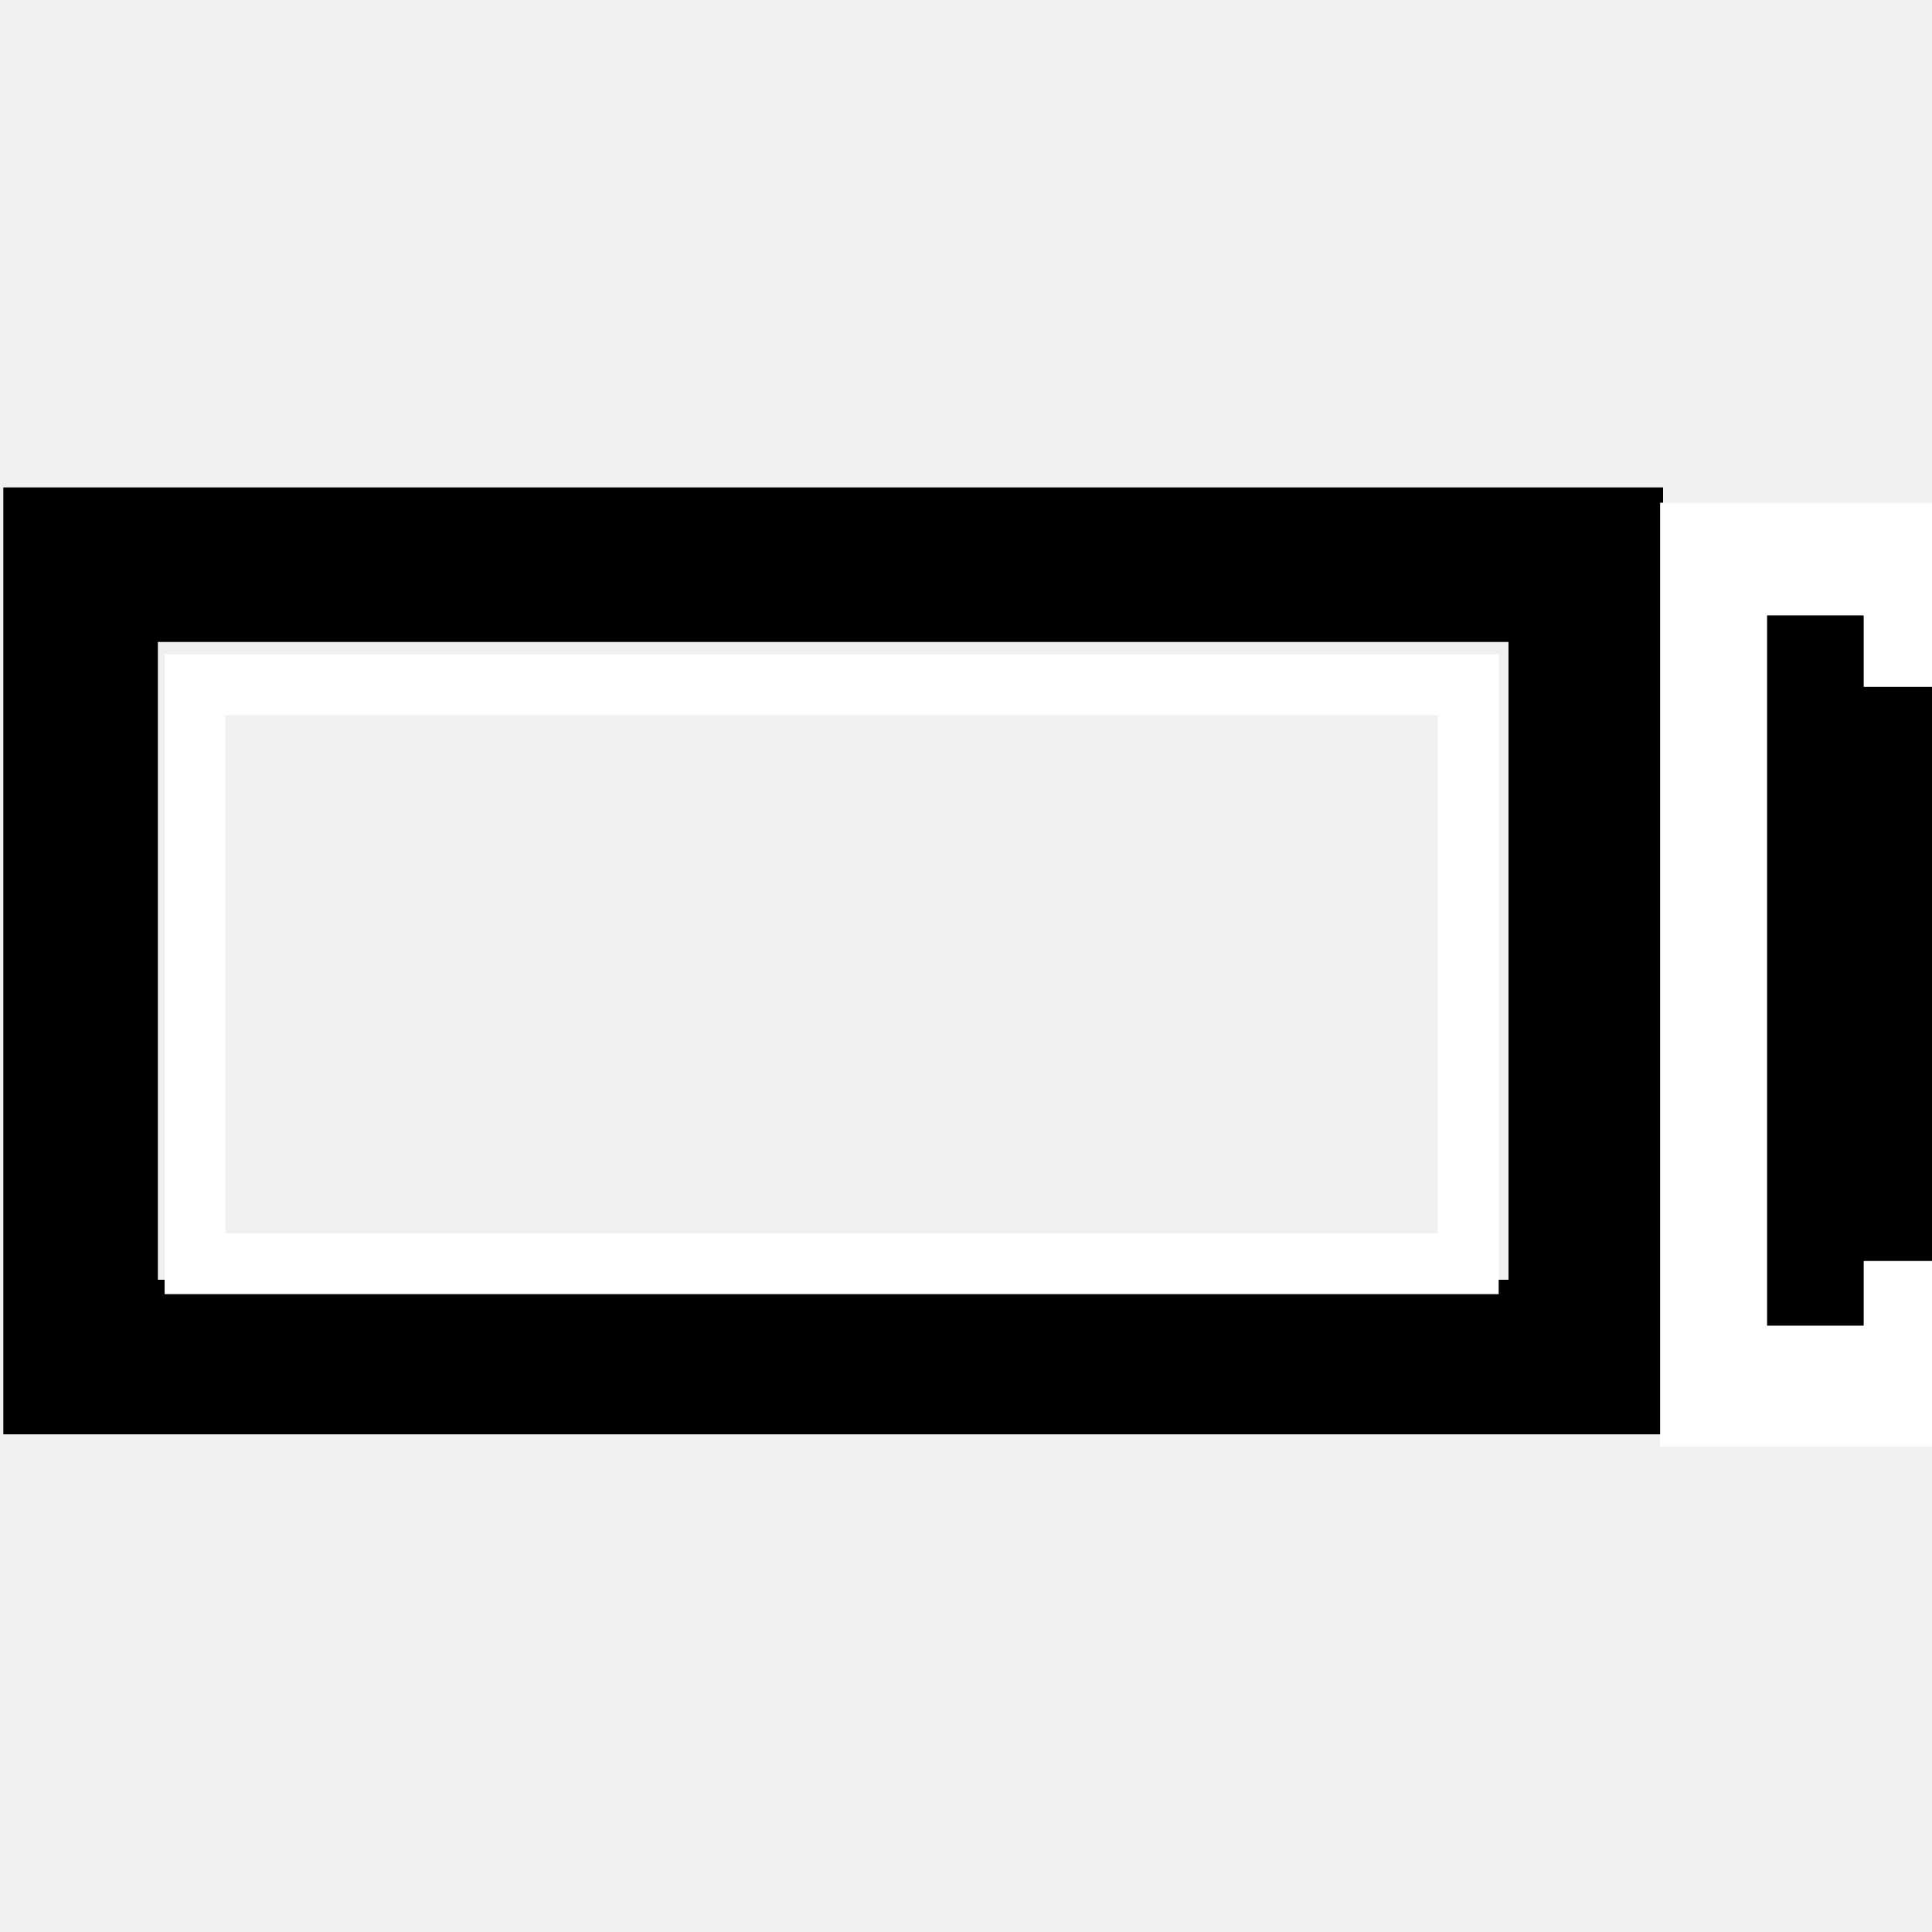
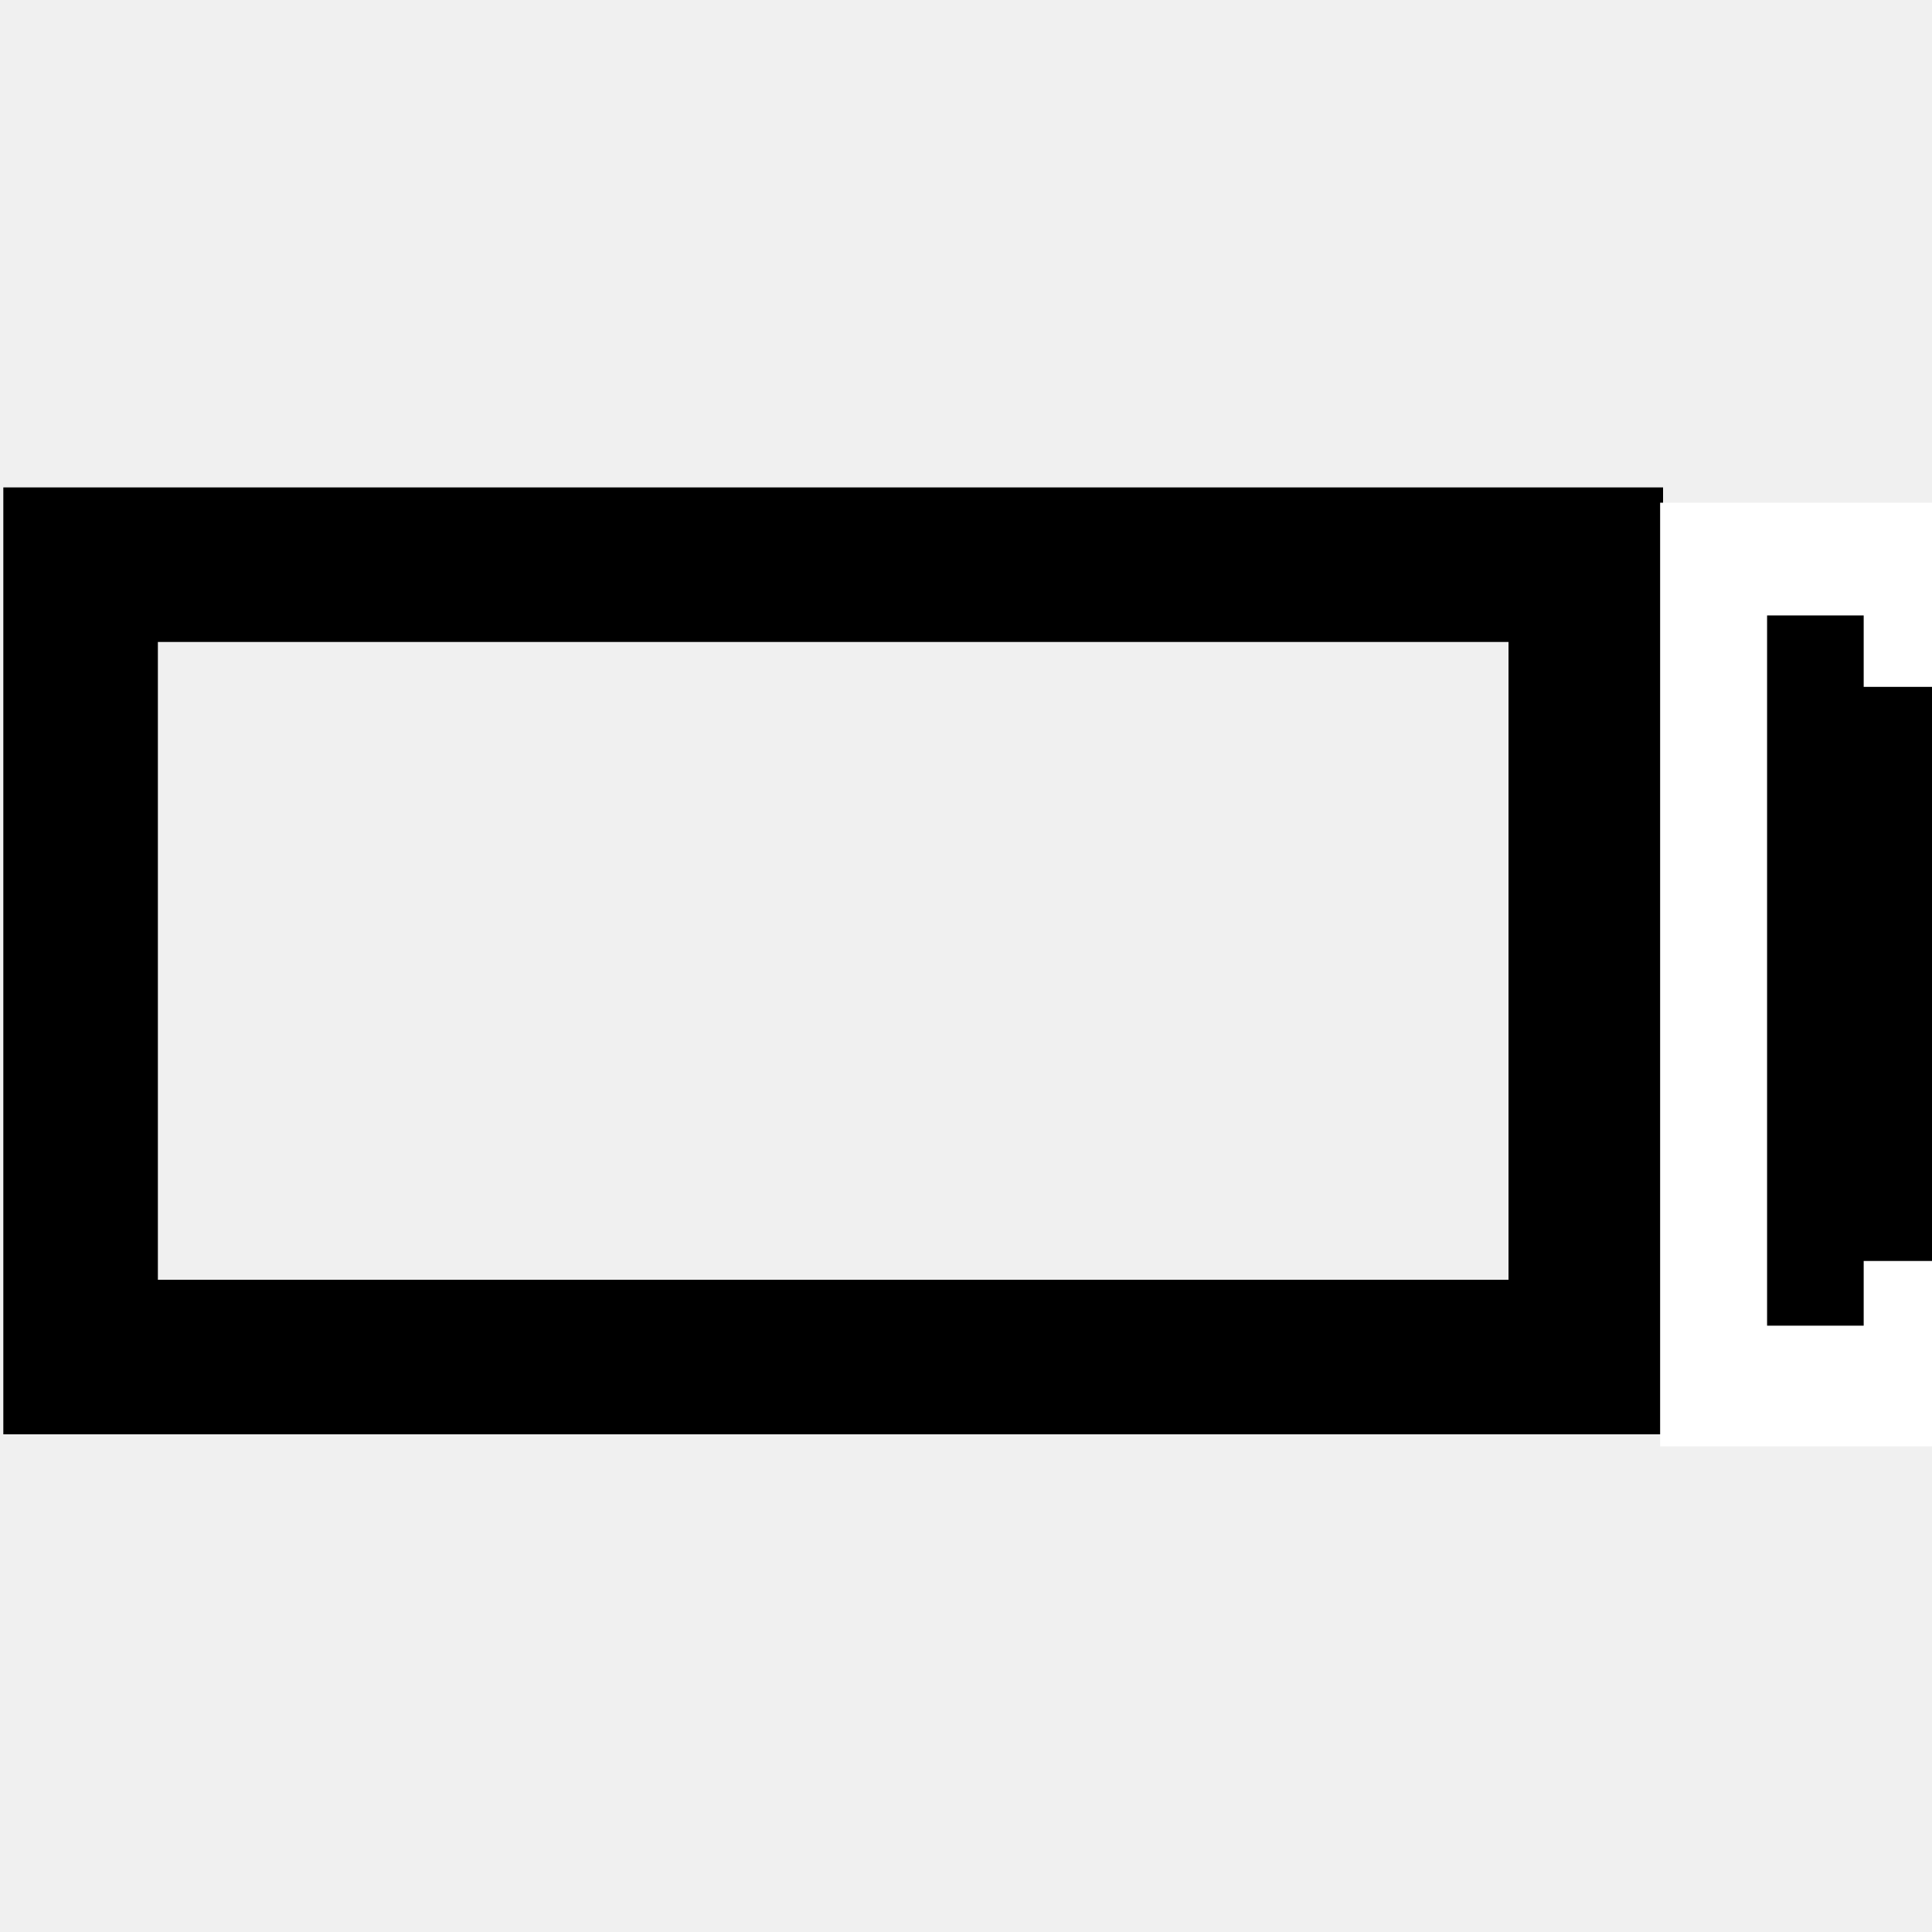
<svg xmlns="http://www.w3.org/2000/svg" version="1.1" id="Comments" x="0px" y="0px" viewBox="0 0 25 25" enable-background="new 0 0 25 25" xml:space="preserve">
  <defs id="defs17" />
  <rect style="fill:none;stroke:#000000;stroke-width:2;stroke-dasharray:none;stroke-opacity:1" id="rect2773" width="19.477" height="10.253" x="1.043" y="7.307" />
-   <rect style="fill:none;stroke:#ffffff;stroke-width:0.786;stroke-dasharray:none;stroke-opacity:1" id="rect2773-6" width="16.477" height="7.492" x="2.523" y="8.861" />
  <rect style="fill:#ffffff;fill-opacity:1;stroke:none;stroke-width:15.21;stroke-dasharray:none;stroke-opacity:1" id="rect5491-3" width="3.549" height="12.211" x="21.482" y="6.505" />
  <rect style="fill:none;stroke:#000000;stroke-width:1.232;stroke-dasharray:none;stroke-opacity:1" id="rect5491-36" width="0.018" height="7.958" x="23.482" y="8.58" />
  <rect style="fill:none;stroke:#000000;stroke-width:2;stroke-dasharray:none;stroke-opacity:1" id="rect5491" width="0.059" height="5.429" x="24.009" y="9.888" />
</svg>
